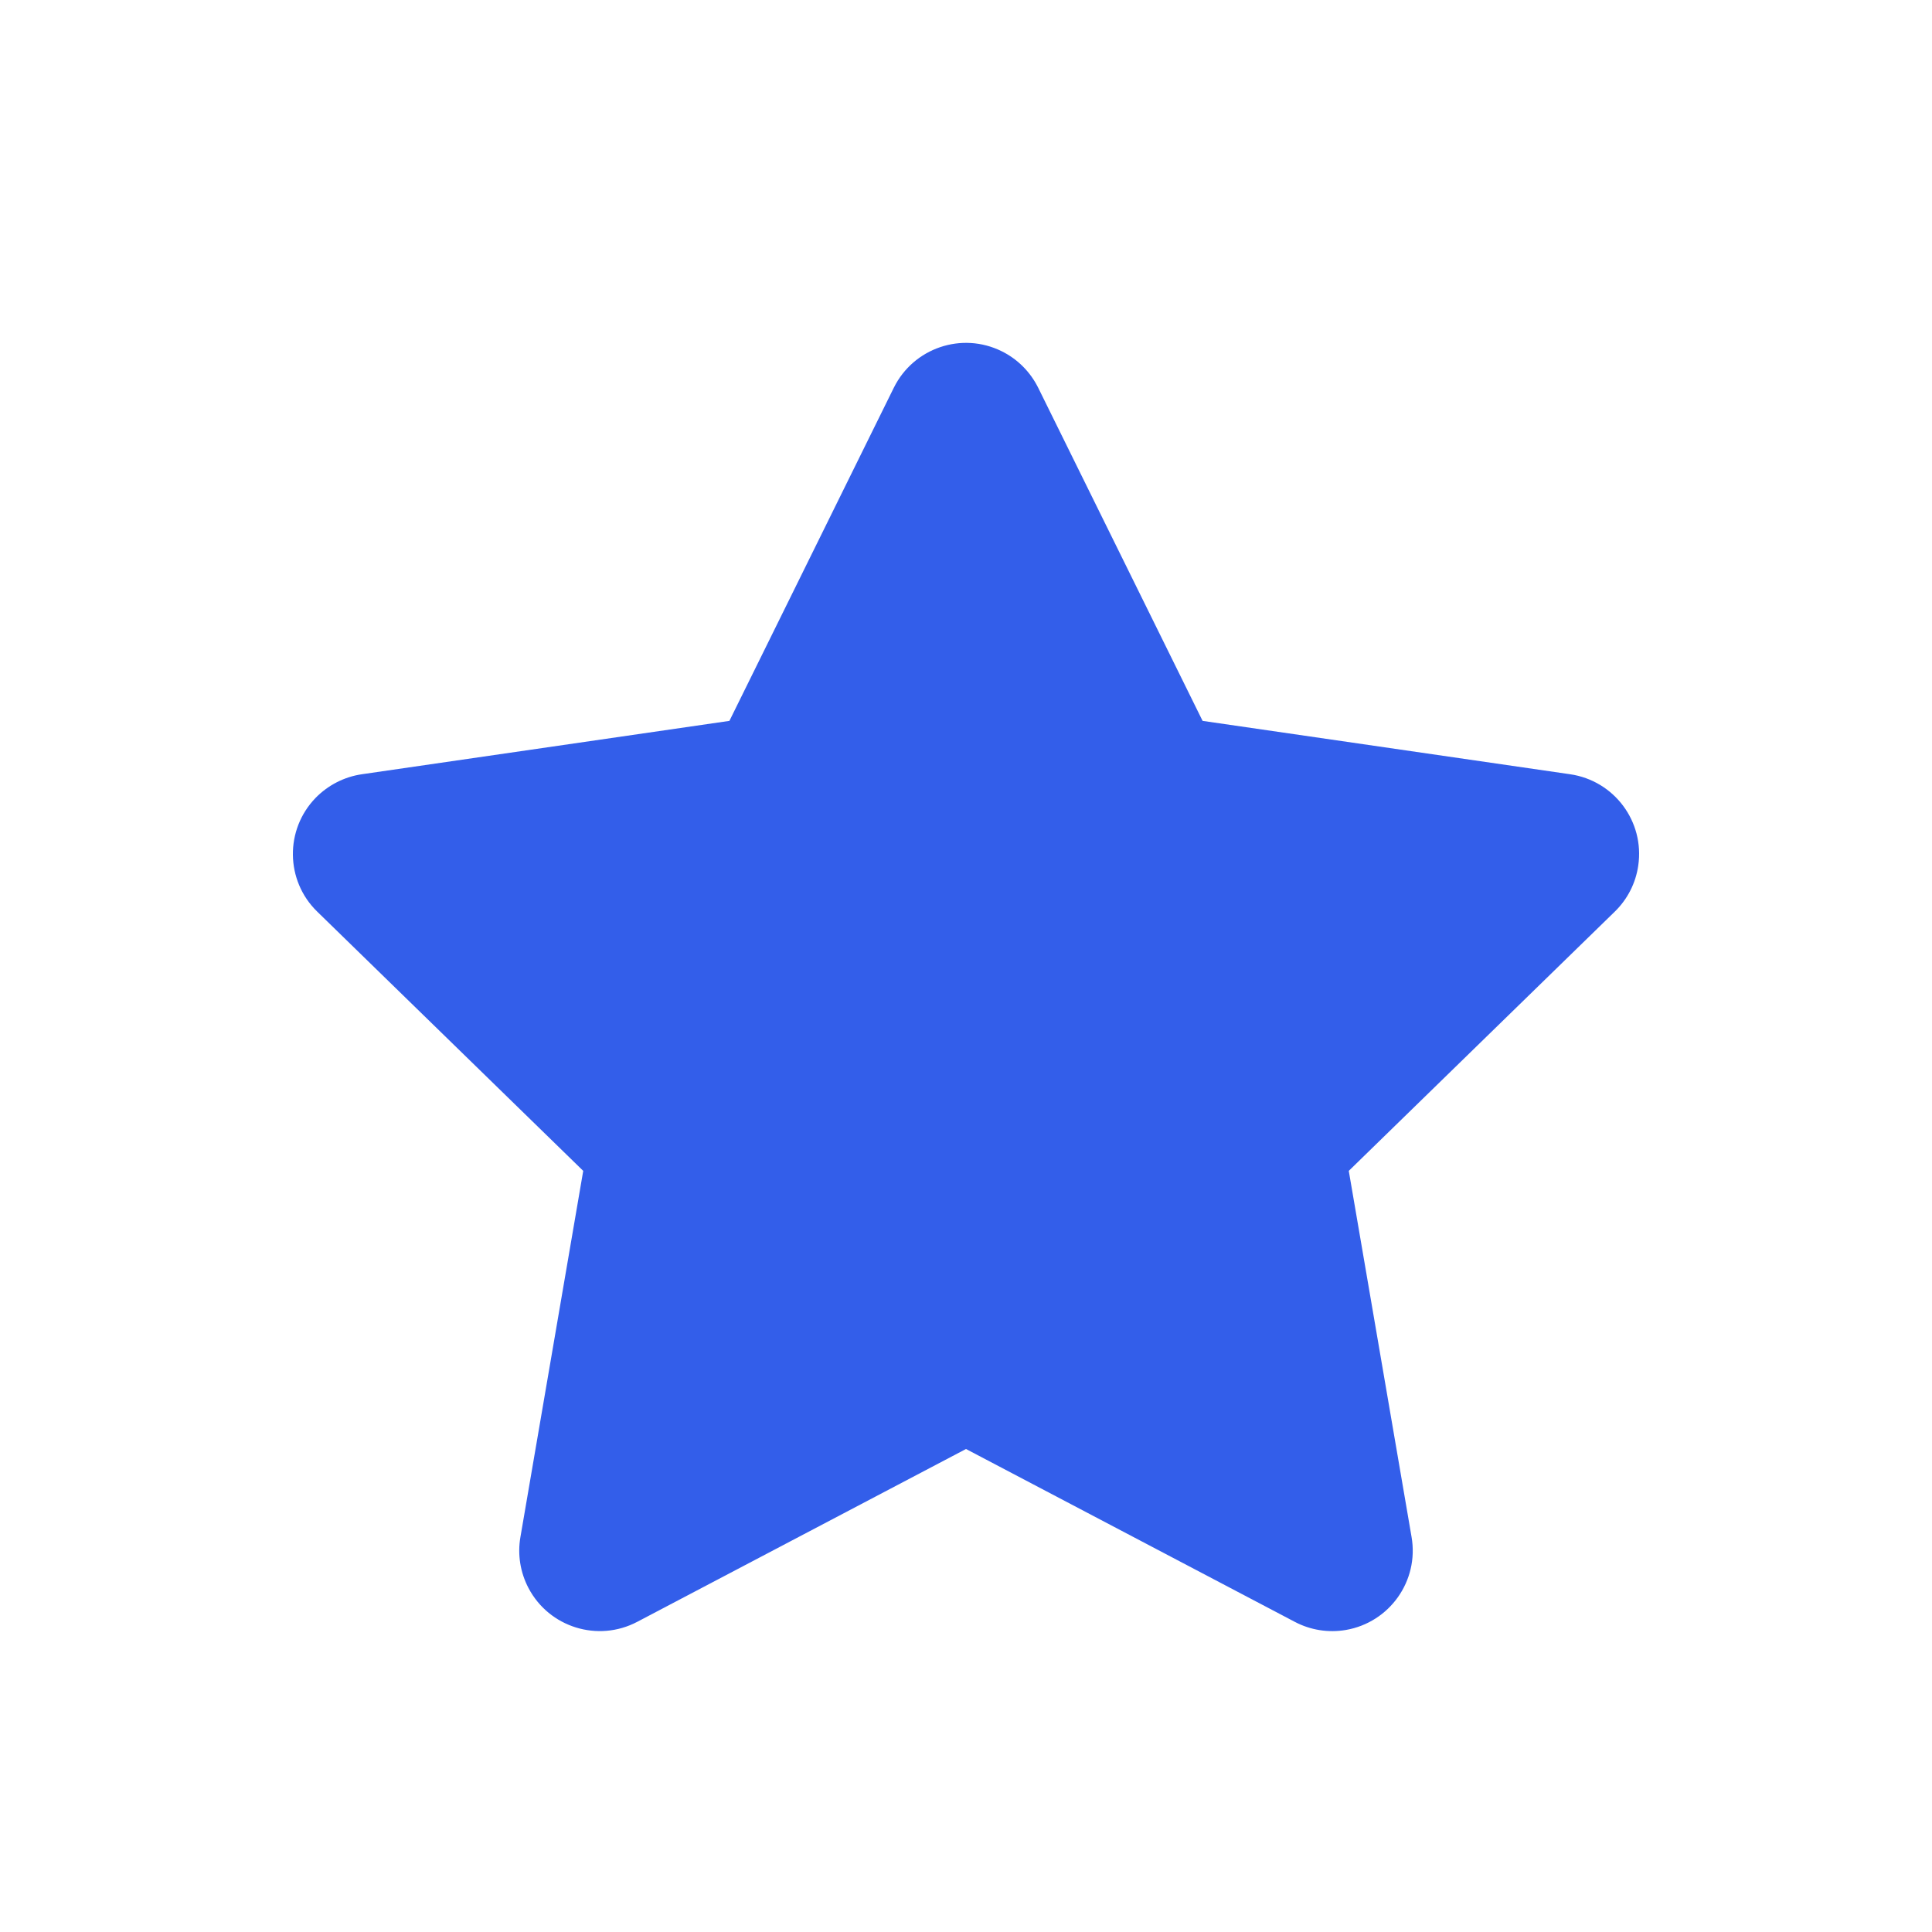
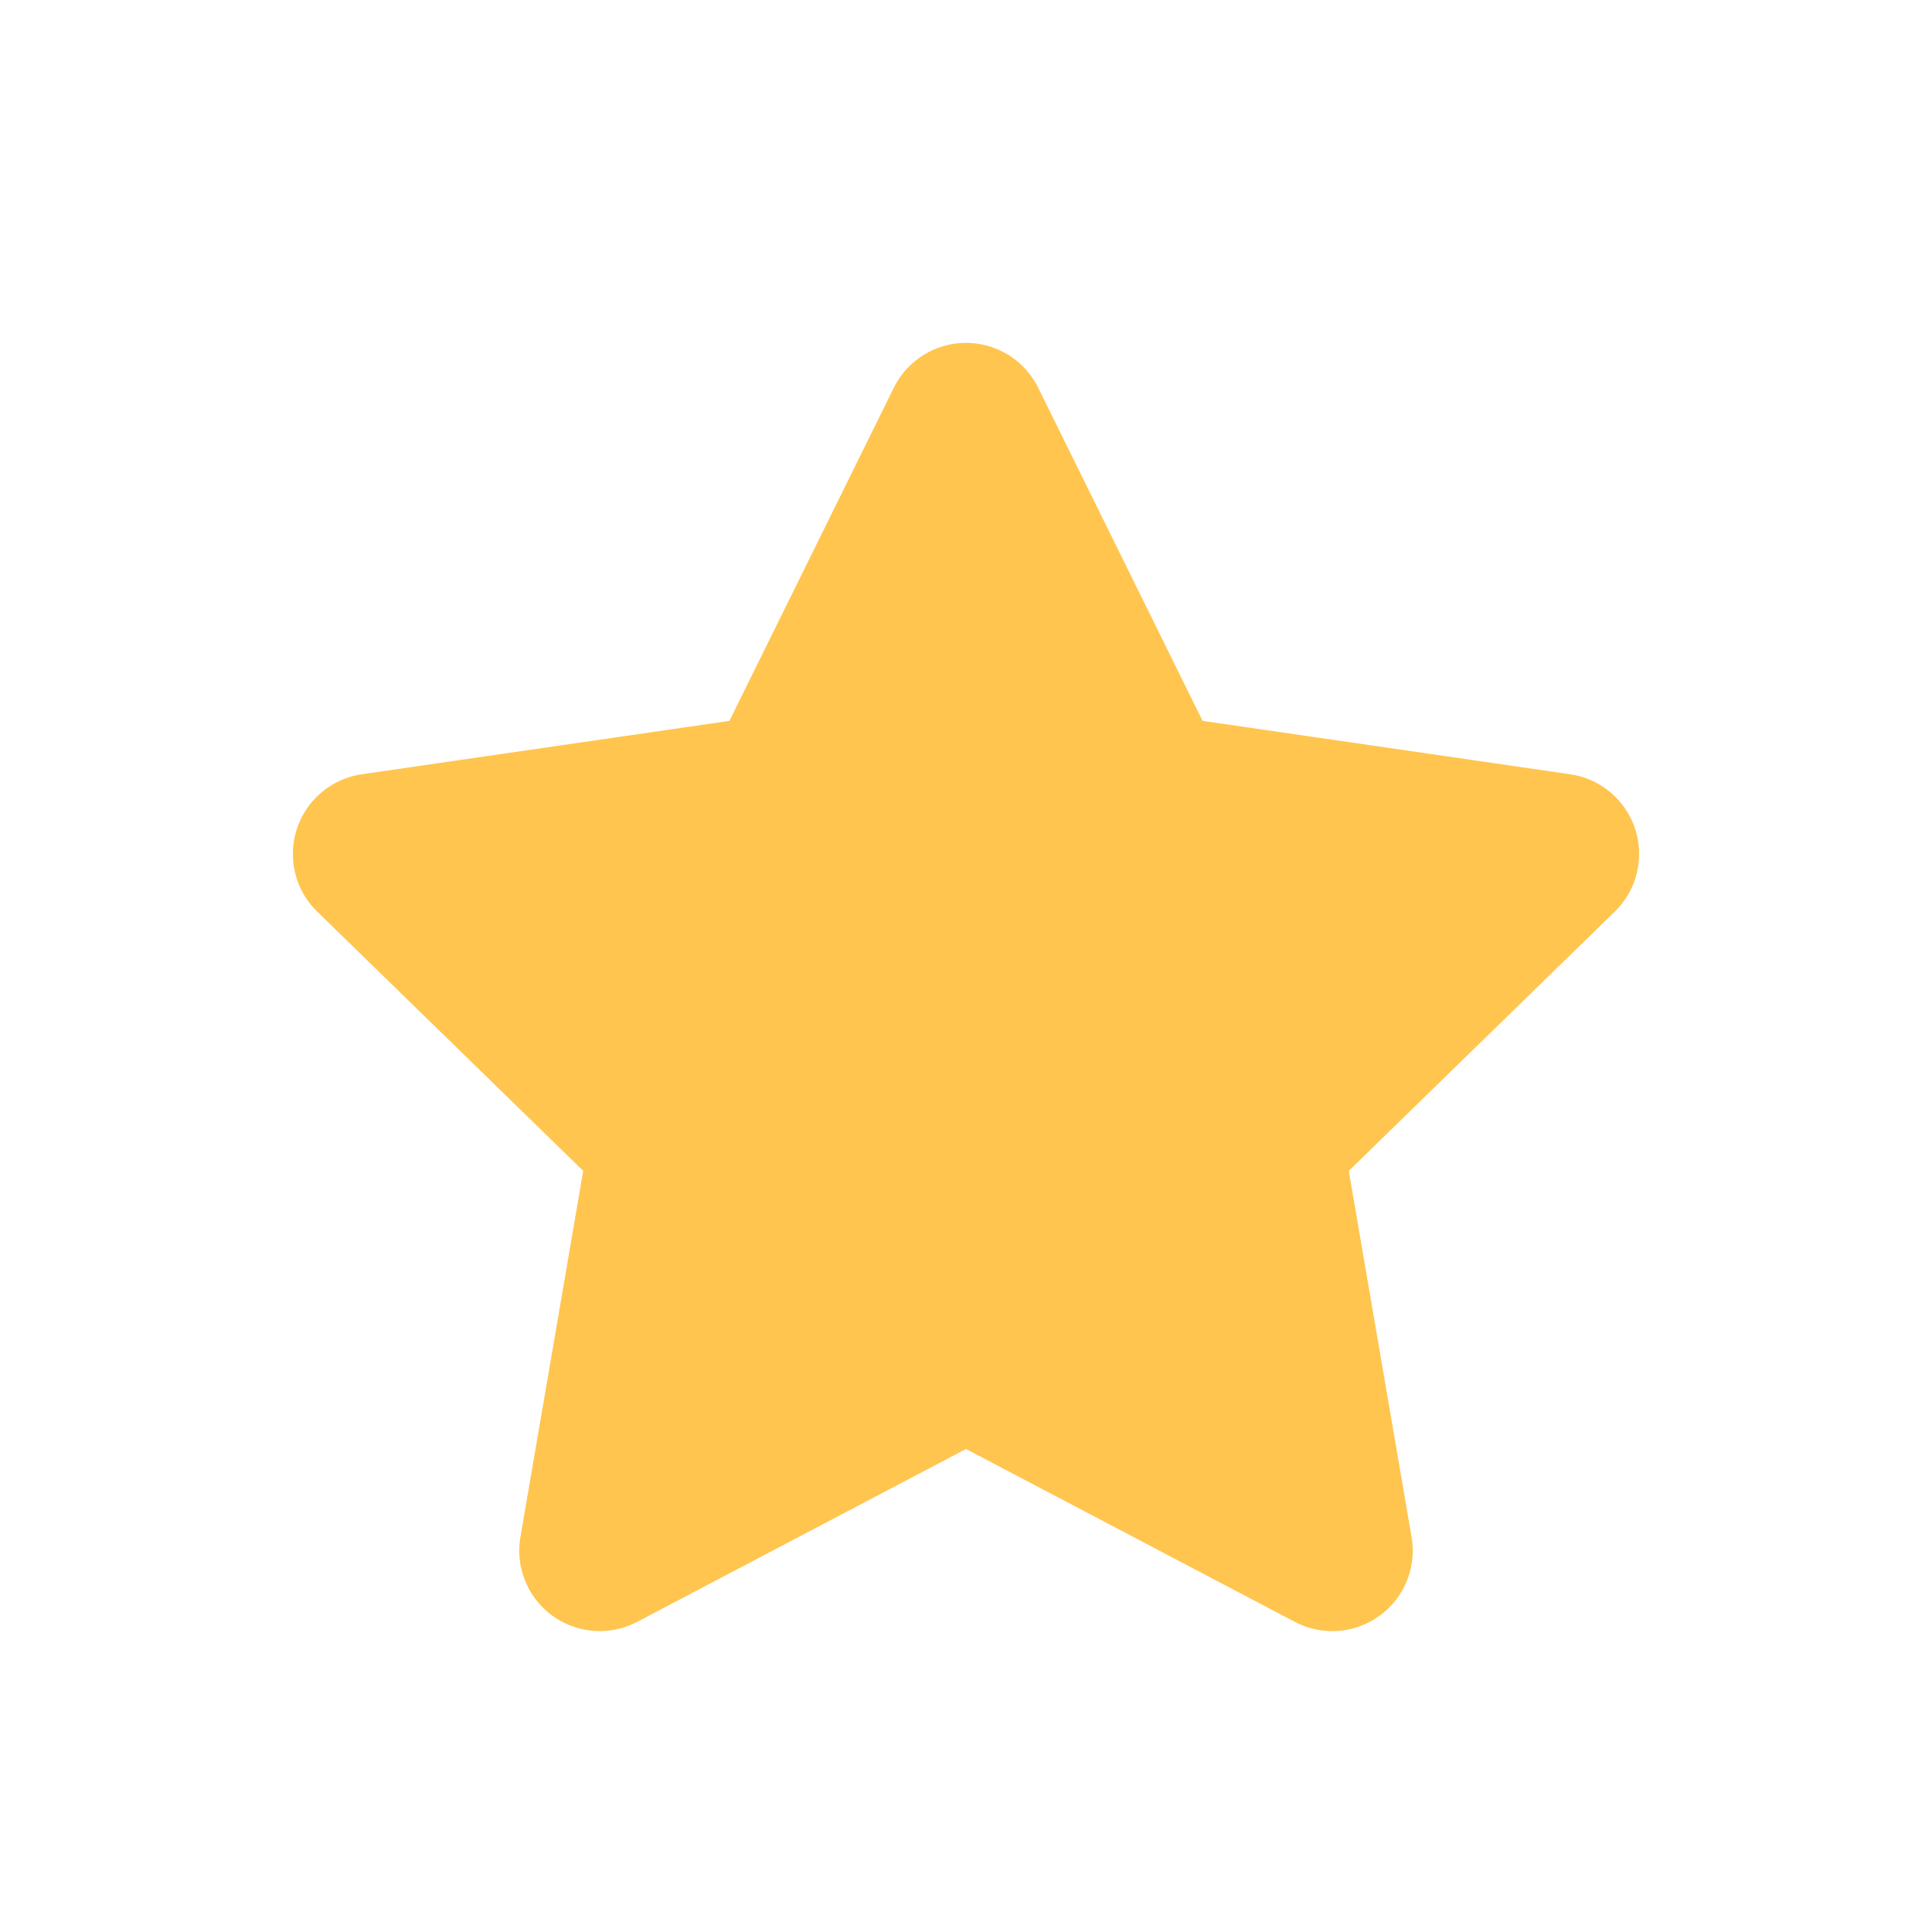
<svg xmlns="http://www.w3.org/2000/svg" width="24px" height="24px" viewBox="0 0 24 24" version="1.1">
  <g id="Stockholm-icons-/-General-/-Star" stroke="none" stroke-width="1" fill="none" fill-rule="evenodd">
    <polygon id="Shape" points="0 0 24 0 24 24 0 24" />
-     <path d="M12,18 L7.916,20.147 C7.427,20.404 6.822,20.216 6.565,19.727 C6.463,19.533 6.427,19.31 6.465,19.093 L7.245,14.545 L3.94,11.324 C3.545,10.939 3.537,10.306 3.922,9.91 C4.076,9.753 4.277,9.65 4.495,9.618 L9.061,8.955 L11.103,4.817 C11.348,4.322 11.947,4.118 12.443,4.363 C12.64,4.46 12.799,4.62 12.897,4.817 L14.939,8.955 L19.505,9.618 C20.052,9.698 20.431,10.205 20.351,10.752 C20.32,10.97 20.217,11.171 20.06,11.324 L16.755,14.545 L17.535,19.093 C17.629,19.637 17.263,20.154 16.719,20.248 C16.502,20.285 16.279,20.25 16.084,20.147 L12,18 Z" id="Star" fill="#335EEA" />
+     <path d="M12,18 L7.916,20.147 C7.427,20.404 6.822,20.216 6.565,19.727 C6.463,19.533 6.427,19.31 6.465,19.093 L7.245,14.545 L3.94,11.324 C3.545,10.939 3.537,10.306 3.922,9.91 C4.076,9.753 4.277,9.65 4.495,9.618 L9.061,8.955 L11.103,4.817 C11.348,4.322 11.947,4.118 12.443,4.363 C12.64,4.46 12.799,4.62 12.897,4.817 L14.939,8.955 L19.505,9.618 C20.052,9.698 20.431,10.205 20.351,10.752 C20.32,10.97 20.217,11.171 20.06,11.324 L16.755,14.545 L17.535,19.093 C17.629,19.637 17.263,20.154 16.719,20.248 C16.502,20.285 16.279,20.25 16.084,20.147 L12,18 Z" id="Star" fill="#FFC54F" />
  </g>
</svg>
